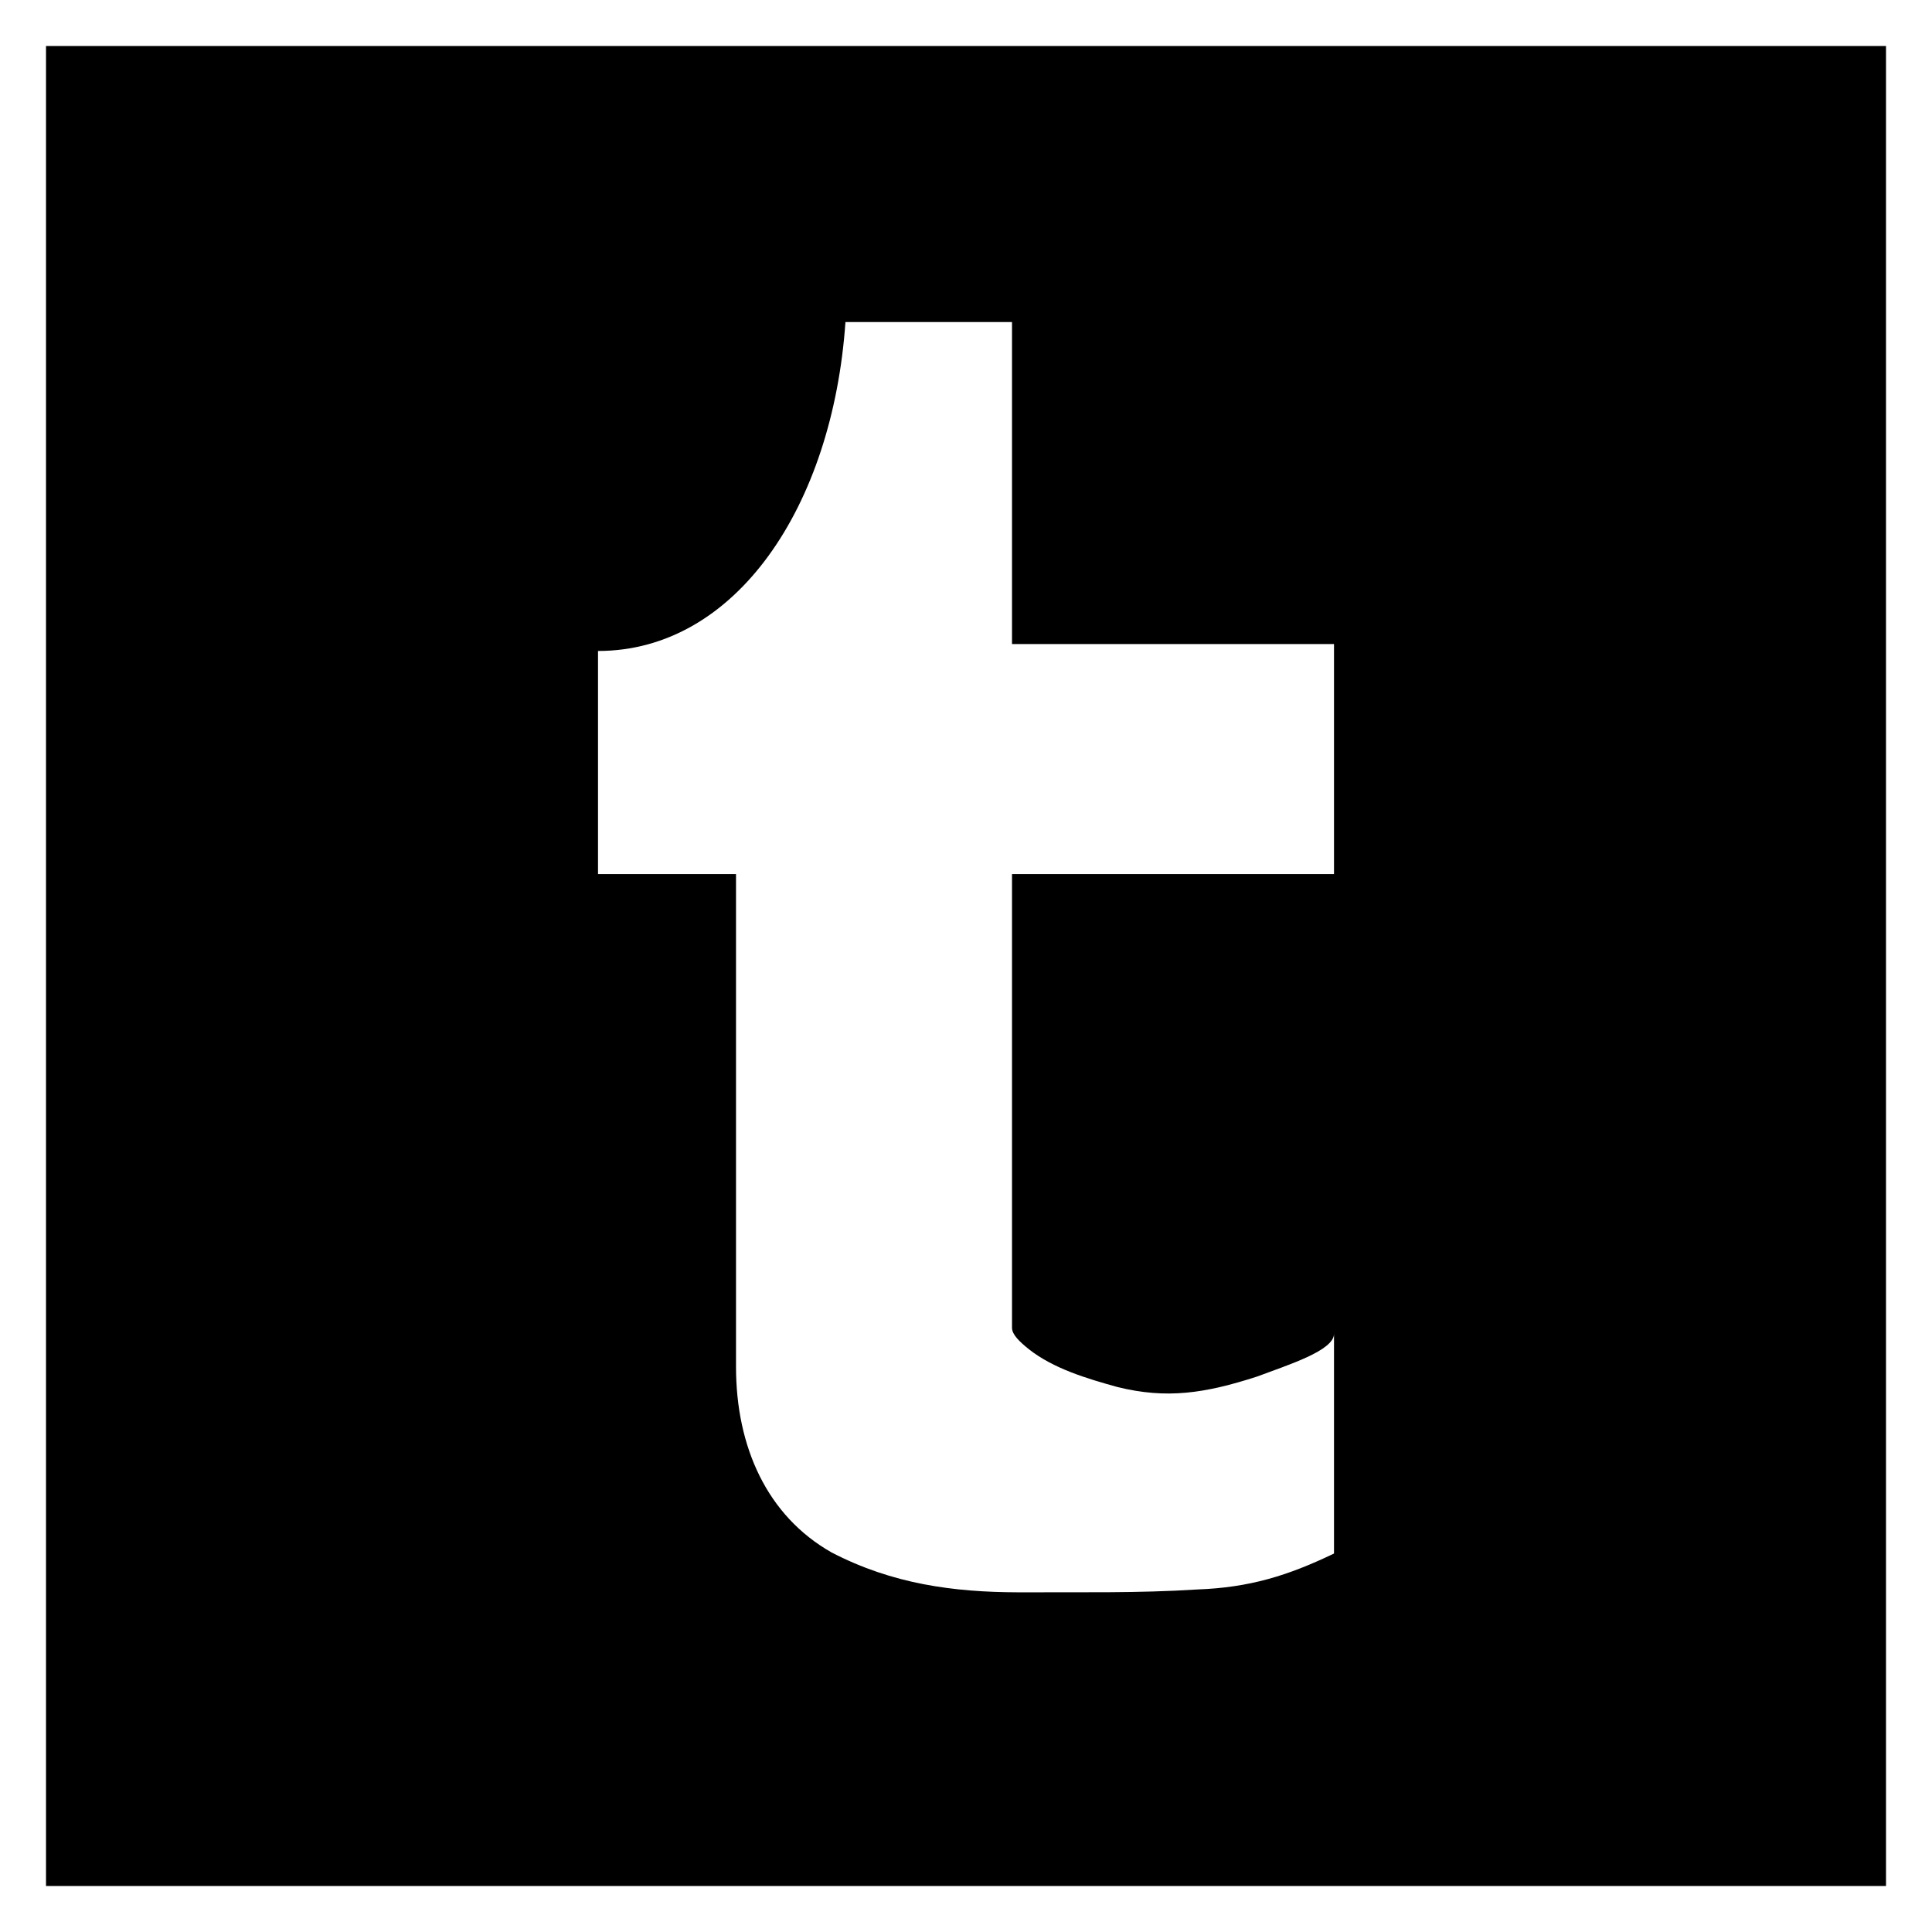
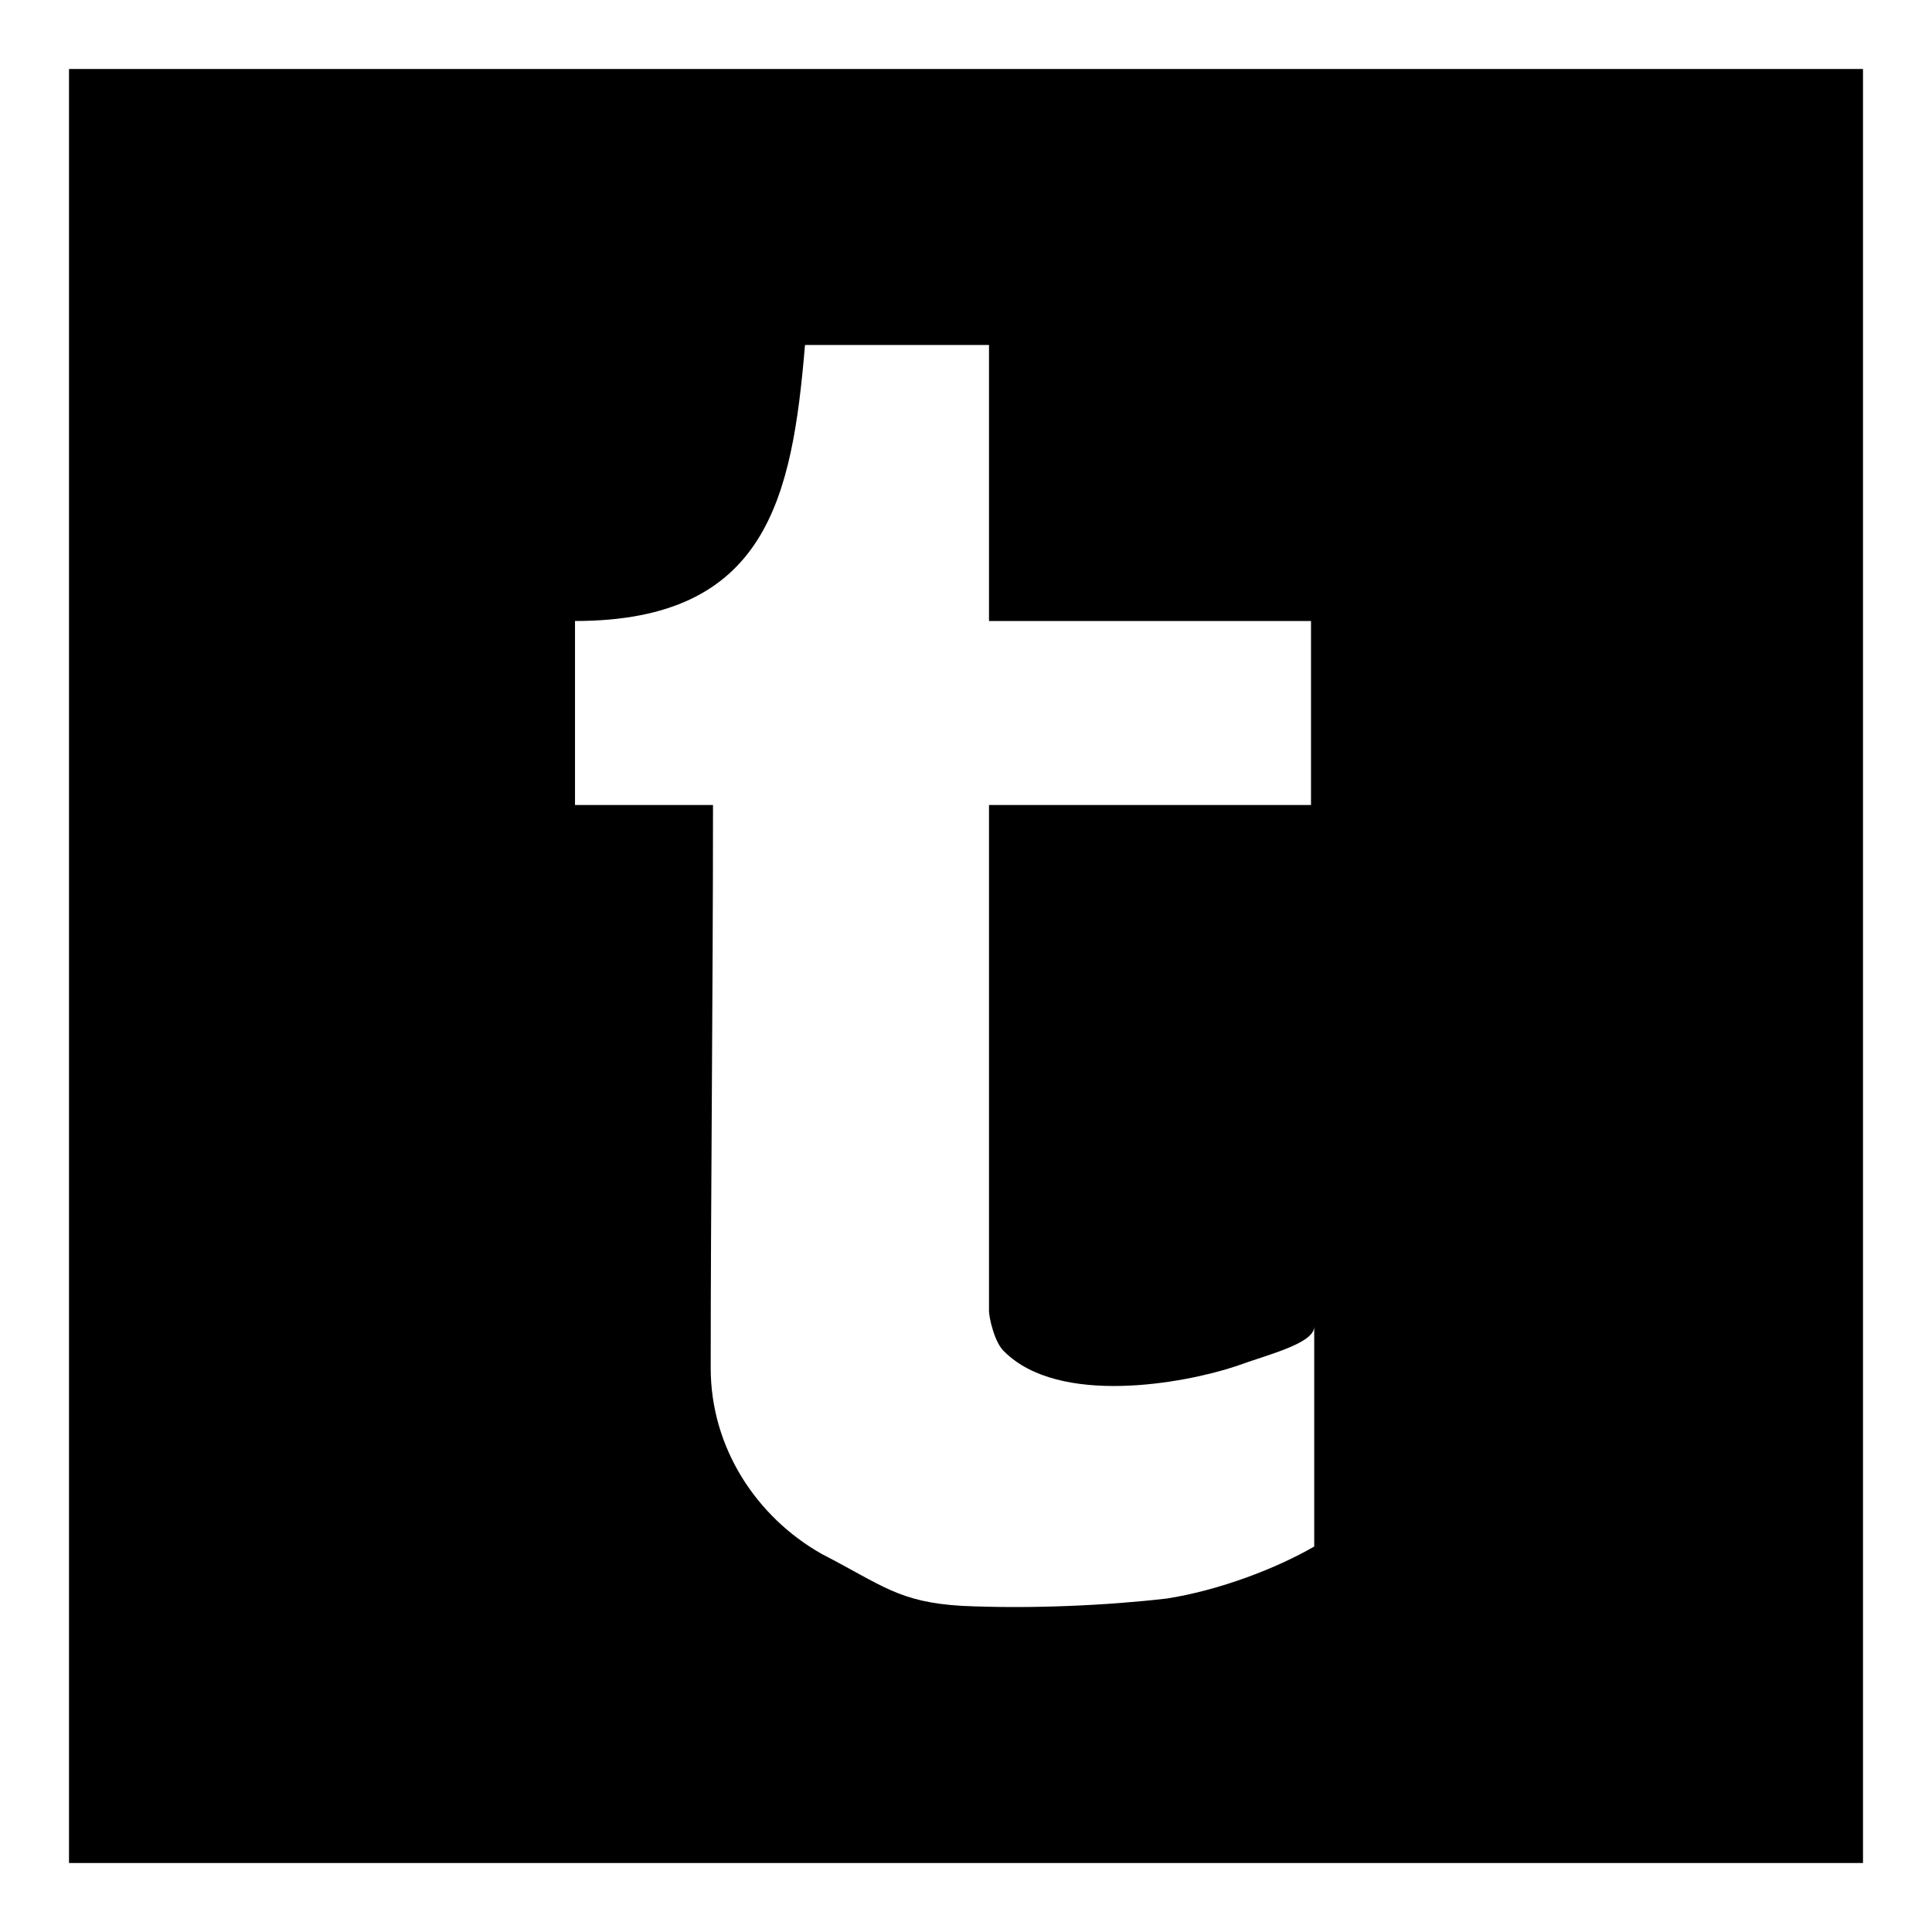
- <svg xmlns="http://www.w3.org/2000/svg" version="1.1" baseProfile="tiny" id="Layer_1" x="0px" y="0px" width="42px" height="42px" viewBox="-0.5 0.5 42 42" xml:space="preserve">
-   <g transform="translate(-374.2178,-62.2364)">
-     <path d="M414.718,63.736v40h-40v-40H414.718z M398.017,92.891c-0.681-0.188-1.399-0.404-1.933-0.824   c-0.211-0.17-0.366-0.322-0.366-0.465c0-3.41,0-6.865,0-9.864h7c0-2,0-3,0-5h-7v-7h-3.621c-0.277,4-2.379,7.15-5.379,7.15v4.85h3   c0,2.999,0,7.019,0,10.71c0,1.742,0.674,3.24,2.077,4.037c1.327,0.689,2.655,0.863,4.052,0.867c1.368-0.006,2.603,0.021,3.9-0.062   c1.137-0.041,1.971-0.301,2.971-0.781v-4.777v-0.043v0.043c0,0.365-0.998,0.676-1.674,0.93   C399.909,93.029,399.081,93.152,398.017,92.891z" />
-   </g>
+ <svg xmlns="http://www.w3.org/2000/svg" version="1.1" baseProfile="tiny" id="Layer_1" x="0px" y="0px" width="42px" height="42px" viewBox="0 0 42 42" xml:space="preserve">
+   <path d="M21.83,29.38c-0.21-0.19-0.33-0.739-0.33-0.88v-11h7v-4h-7v-6h-4c-0.28,3.33-0.83,6-5,6v4h3c0,4.17-0.05,8.55-0.05,12.24  c0,1.74,1,3.24,2.409,4.039c1.32,0.681,1.681,1.051,3.051,1.131c1.51,0.07,3.17-0.01,4.46-0.16c1.14-0.18,2.37-0.65,3.2-1.13v-4.78  V28.8v0.04c0,0.37-1.021,0.61-1.7,0.86C25.73,30.08,23.02,30.57,21.83,29.38z M40.5,1.5v39h-39v-39H40.5z" />
</svg>
